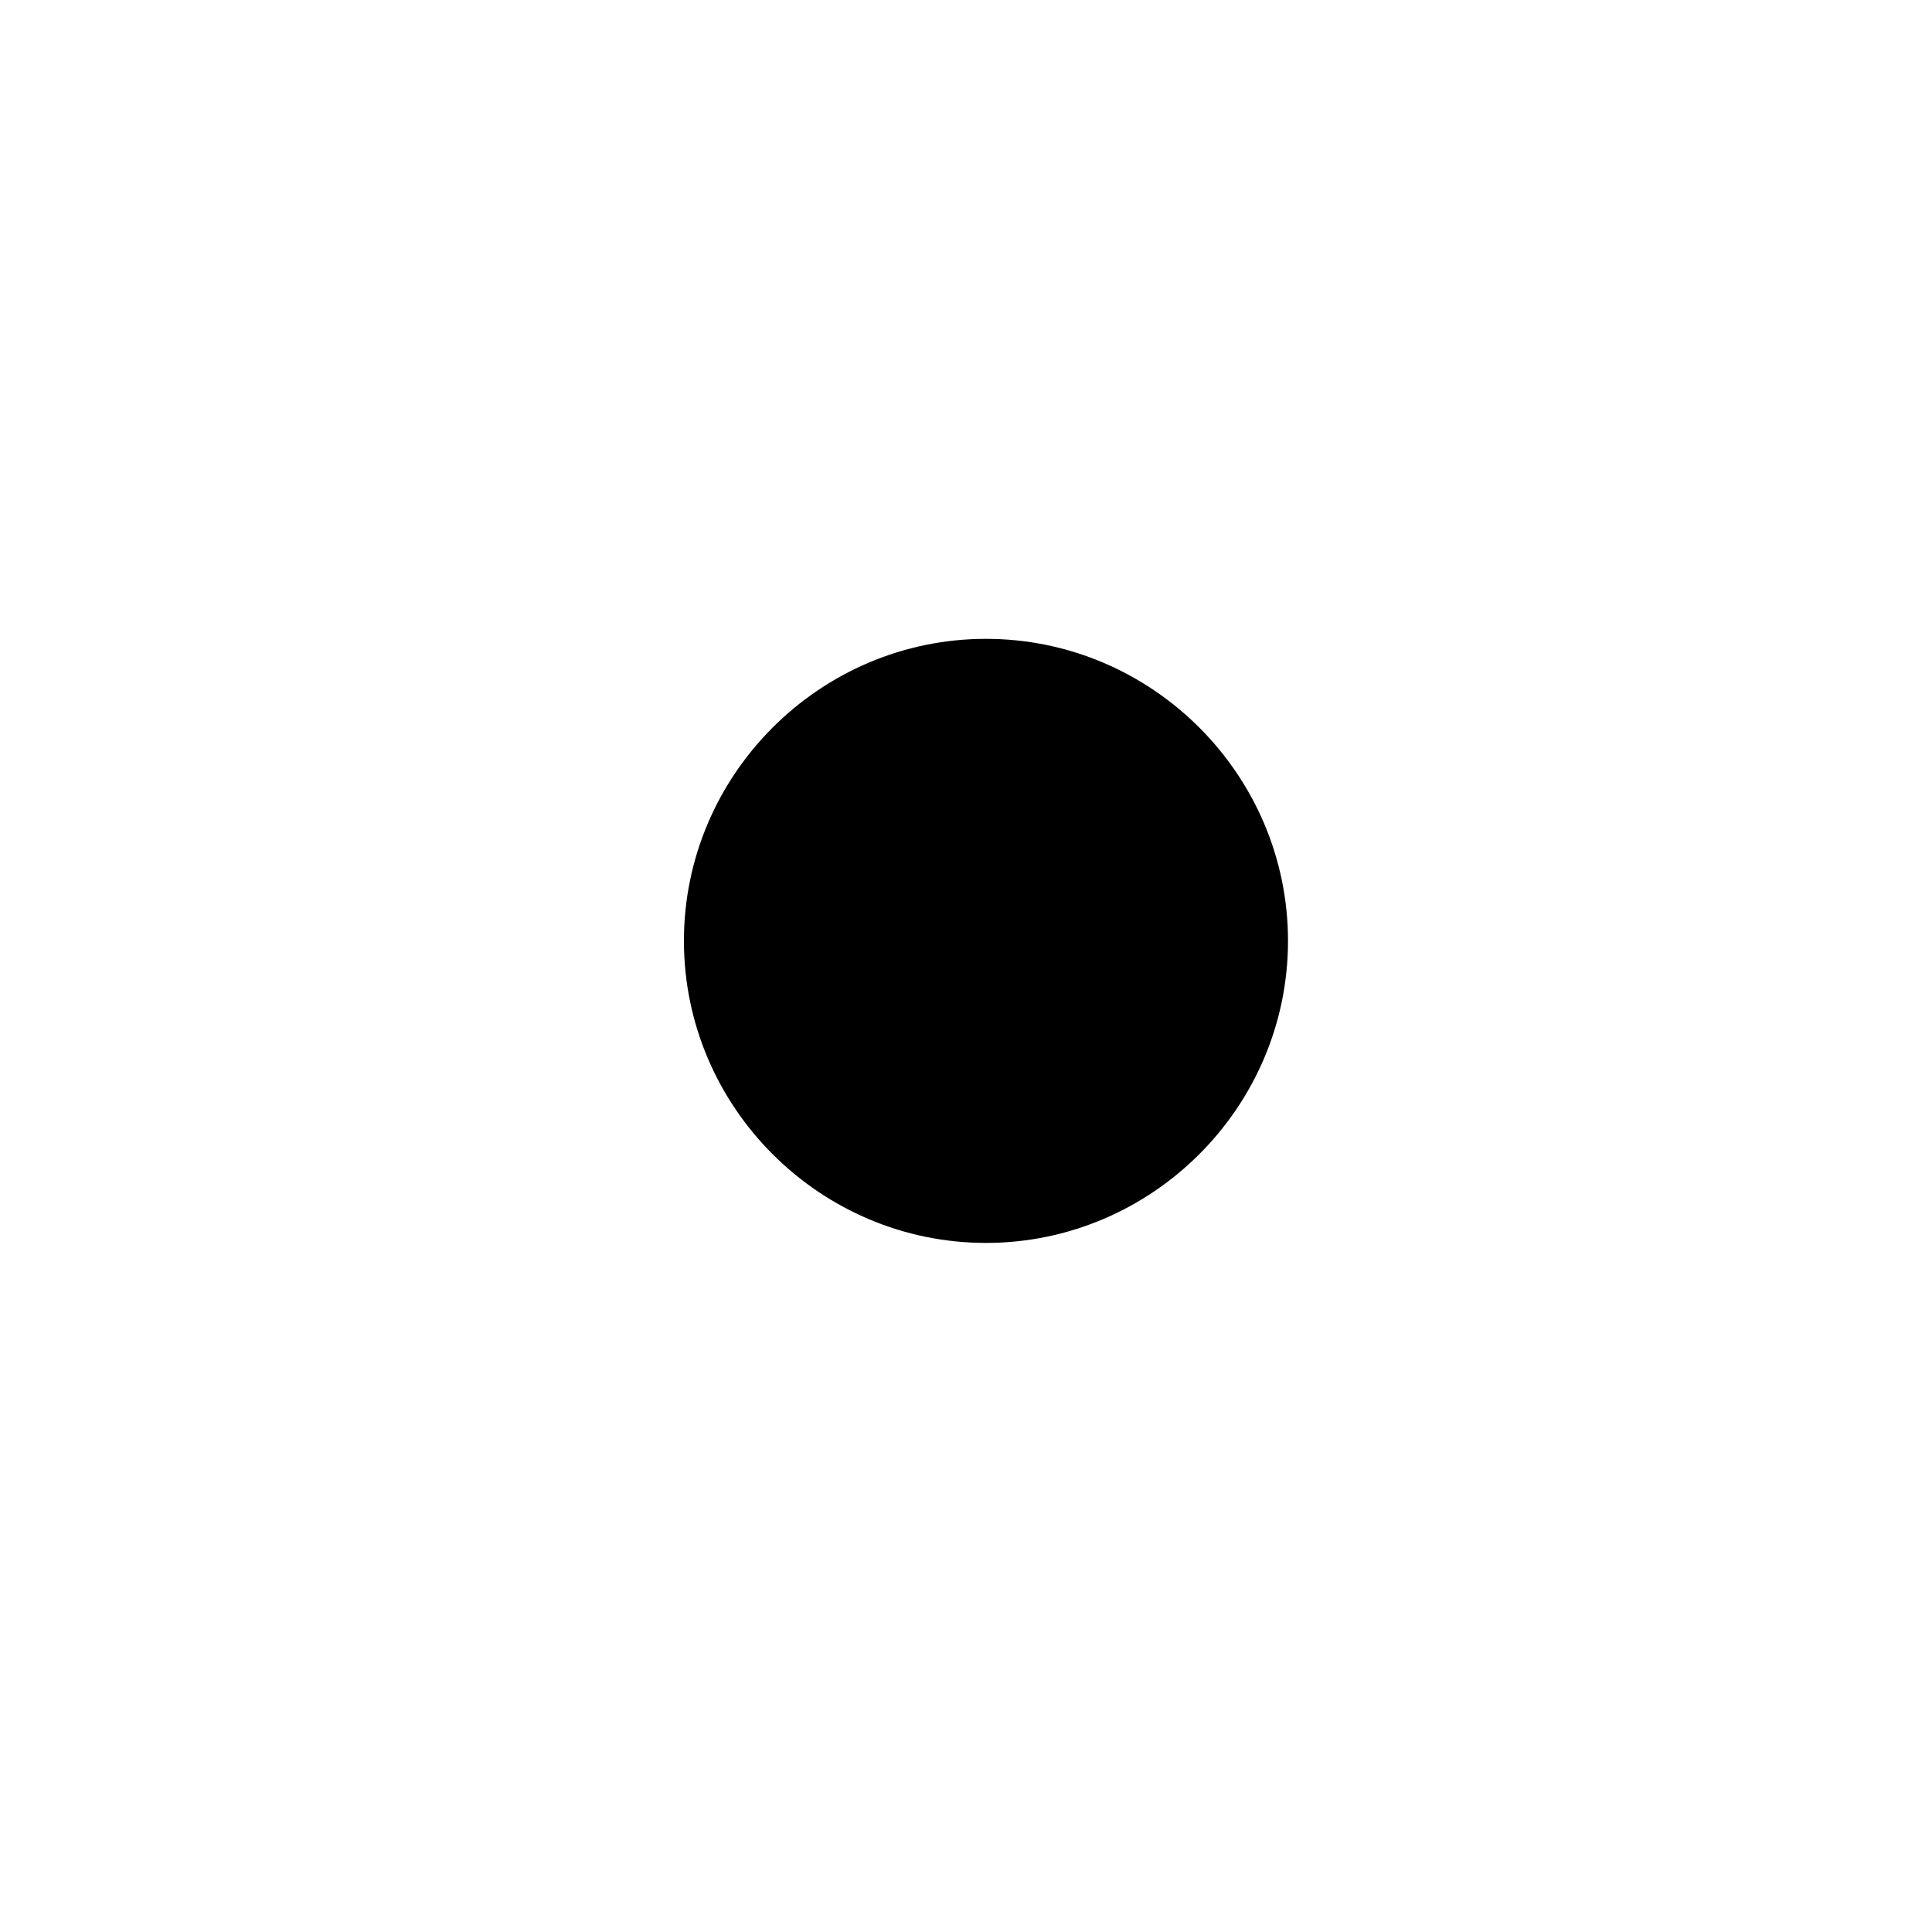
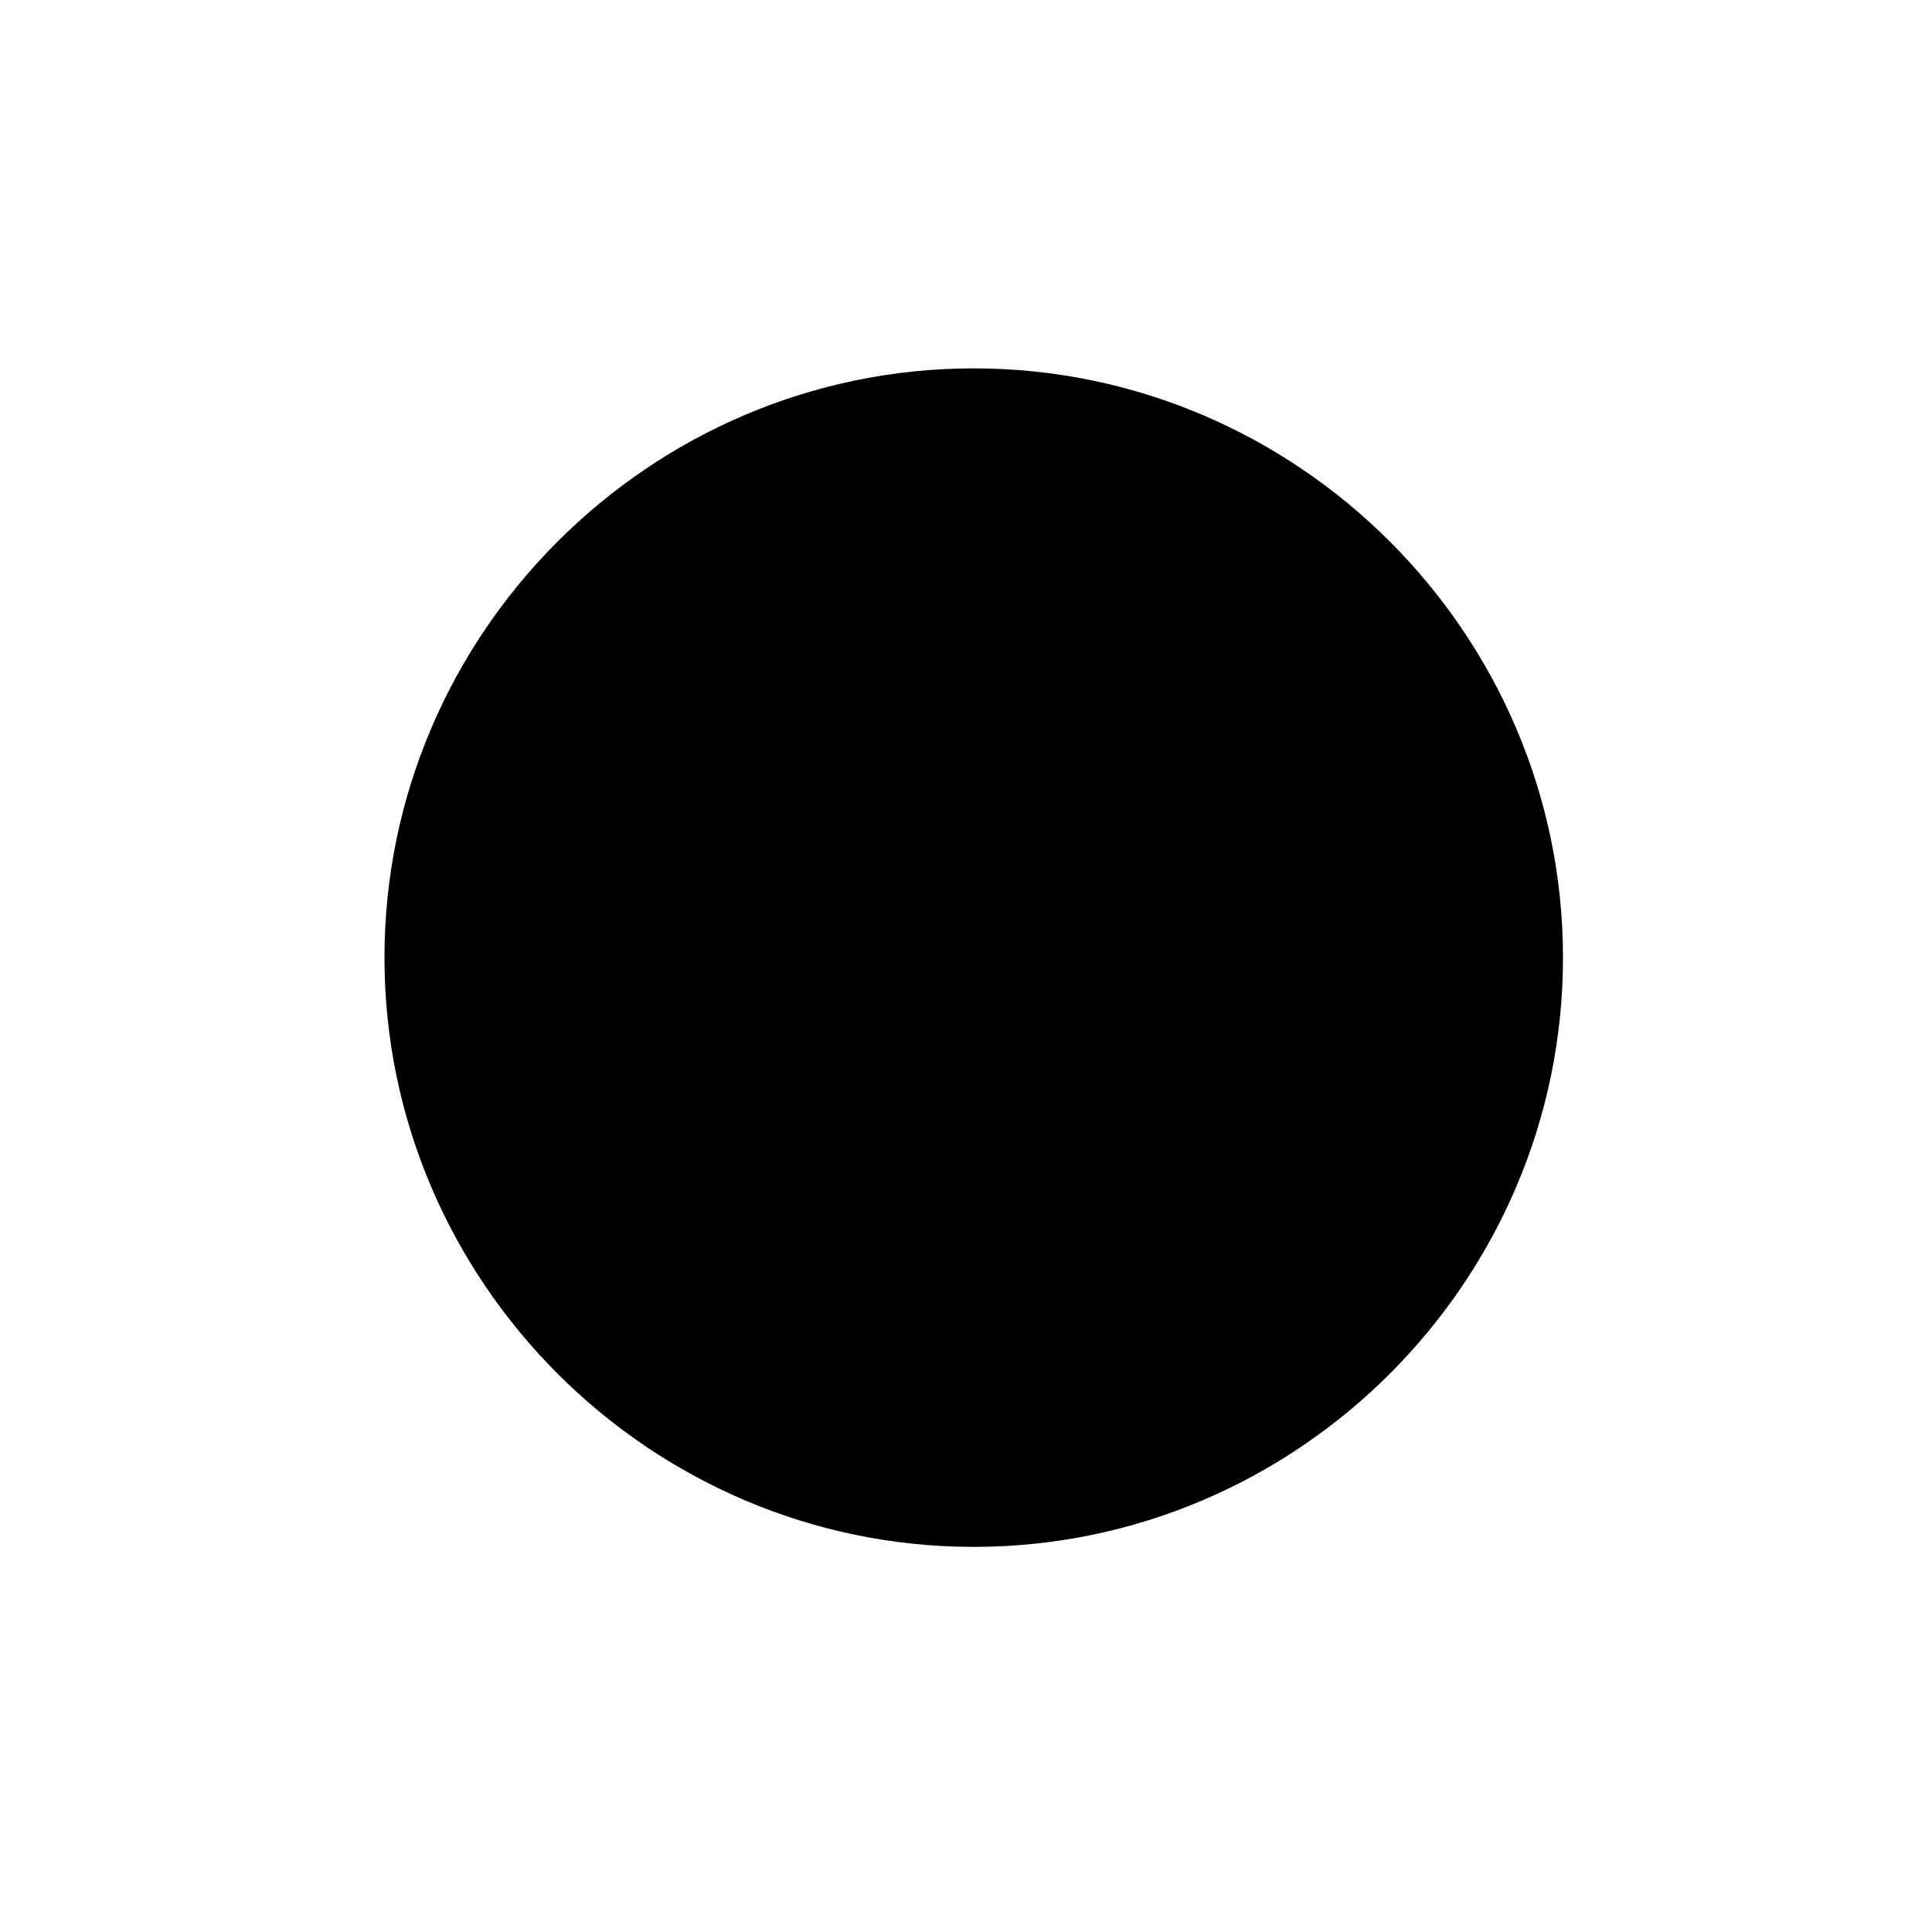
- <svg xmlns="http://www.w3.org/2000/svg" width="3px" height="3px" viewBox="0 0 3 3" version="1.1">
-   <g id="surface1">
-     <path style=" stroke:none;fill-rule:nonzero;fill:rgb(0%,0%,0%);fill-opacity:1;" d="M 2 1.461 C 2 1.719 1.789 1.93 1.531 1.93 C 1.273 1.93 1.062 1.719 1.062 1.461 C 1.062 1.203 1.273 0.992 1.531 0.992 C 1.789 0.992 2 1.203 2 1.461 Z M 2 1.461 " />
+ <svg xmlns="http://www.w3.org/2000/svg" width="3" height="3">
+   <g class="layer">
+     <g id="surface1">
+       <path d="m2.427,1.487c0,0.503 -0.412,0.915 -0.915,0.915c-0.503,0 -0.915,-0.412 -0.915,-0.915c0,-0.503 0.412,-0.915 0.915,-0.915c0.503,0 0.915,0.412 0.915,0.915zm0,0" fill="rgb(0%,0%,0%)" fill-rule="nonzero" id="svg_1" />
+     </g>
  </g>
</svg>
